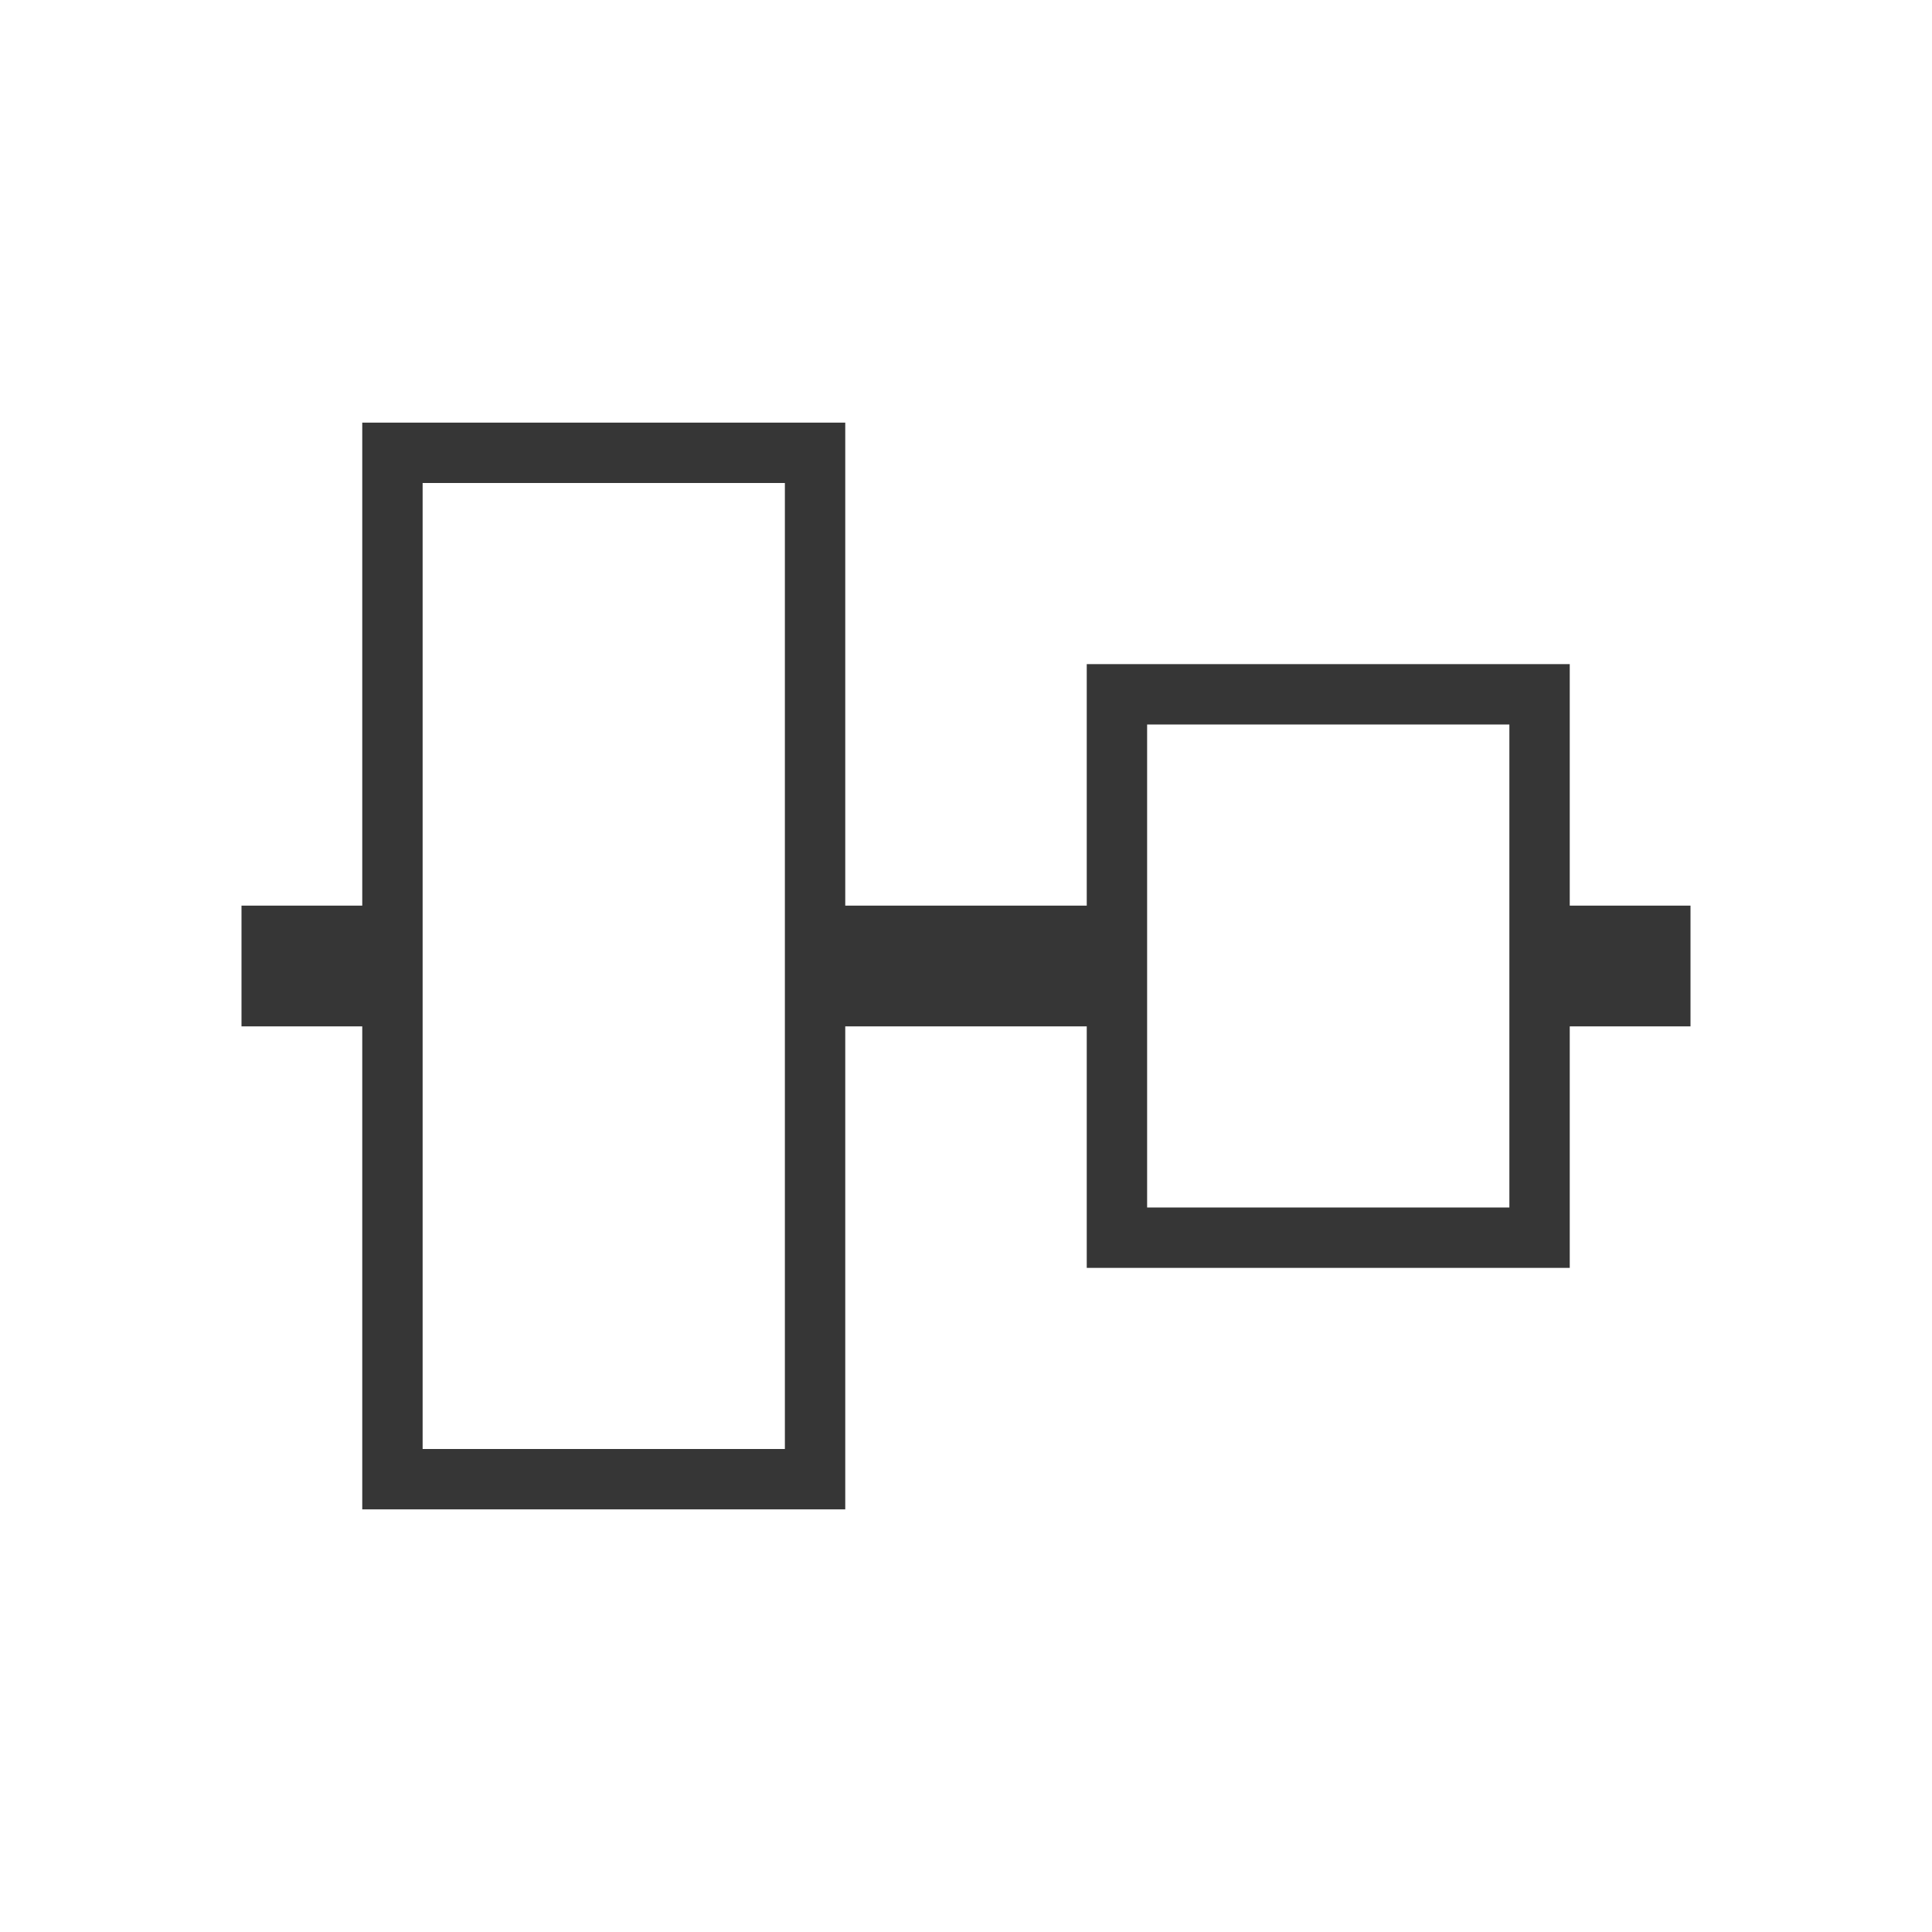
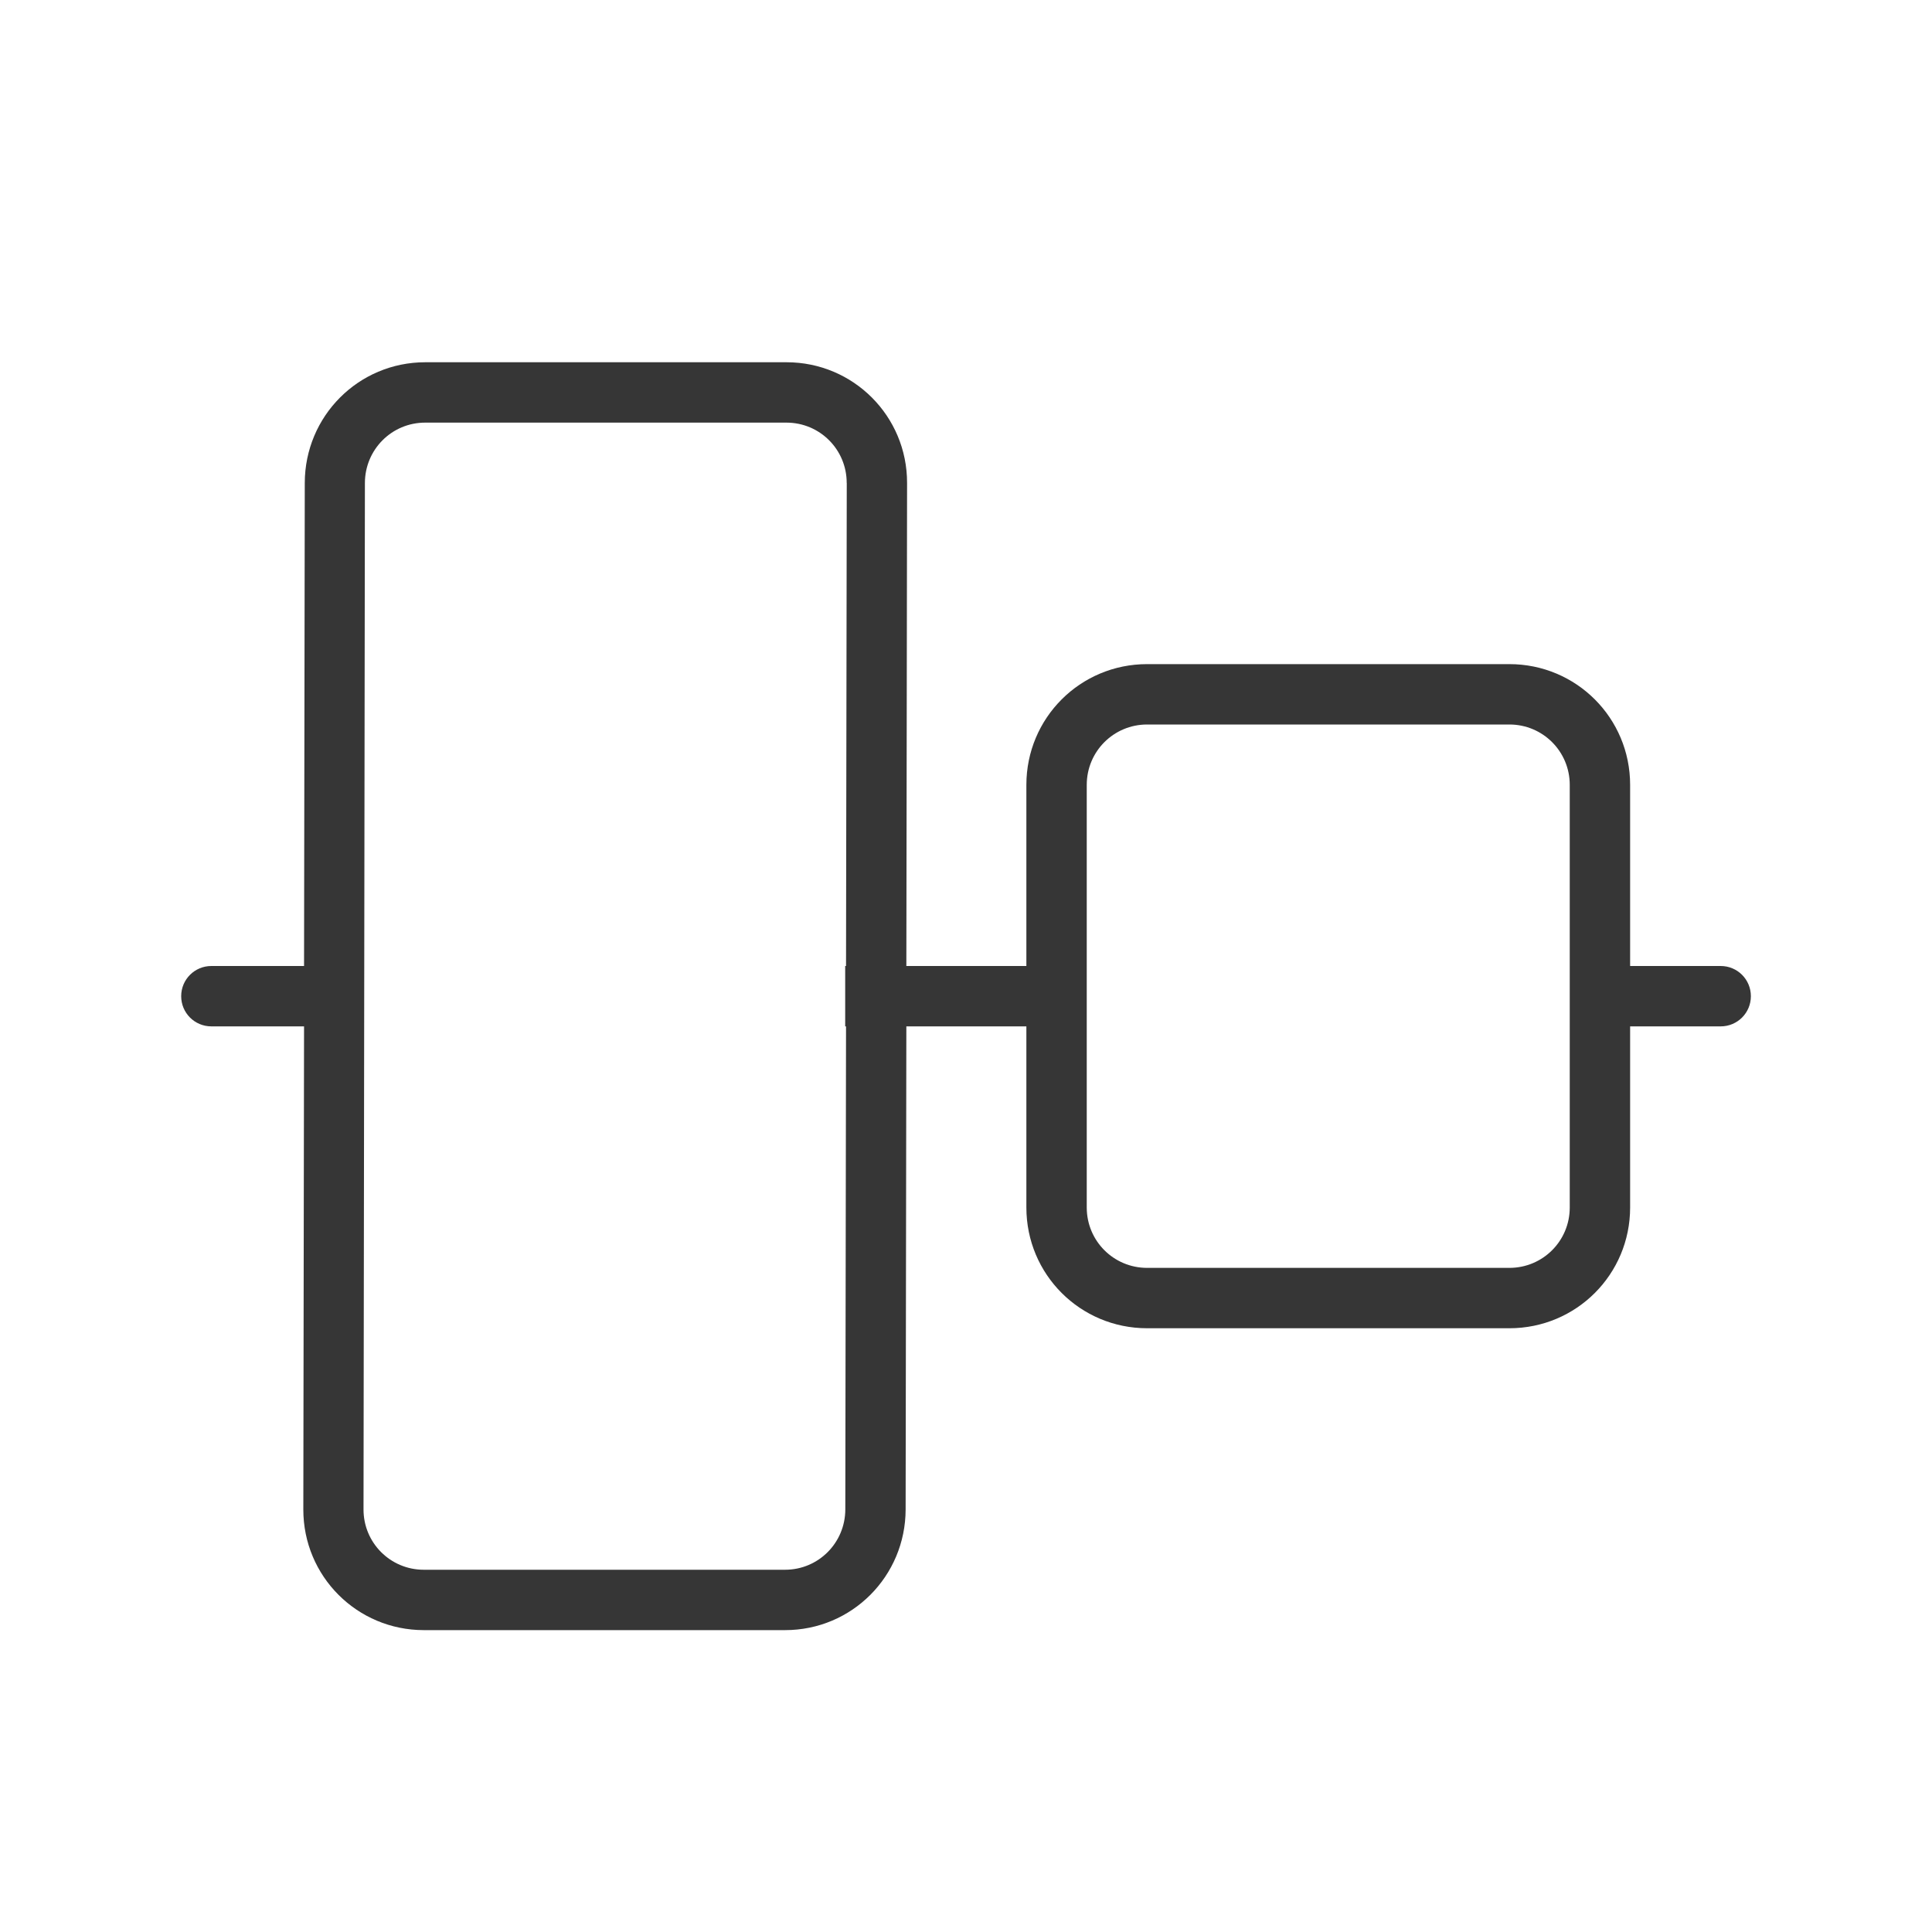
- <svg xmlns="http://www.w3.org/2000/svg" viewBox="0 0 32 32">
-   <defs id="defs3051">
-     <style type="text/css" id="current-color-scheme">
-       .ColorScheme-Text {
+ <svg xmlns="http://www.w3.org/2000/svg" version="1.1" viewBox="0 0 32 32">
+   <defs>
+     <style id="current-color-scheme" type="text/css">.ColorScheme-Text {
        color:#363636;
-       }
-       </style>
+       }</style>
  </defs>
-   <path style="fill:currentColor;fill-opacity:1;stroke:none" d="M 6 7 L 6 15 L 4 15 L 4 17 L 6 17 L 6 25 L 14 25 L 14 17 L 18 17 L 18 21 L 26 21 L 26 17 L 28 17 L 28 15 L 26 15 L 26 11 L 18 11 L 18 15 L 14 15 L 14 7 L 6 7 z M 7 8 L 13 8 L 13 24 L 7 24 L 7 8 z M 19 12 L 25 12 L 25 20 L 19 20 L 19 12 z " id="path6" class="ColorScheme-Text" />
+   <path class="ColorScheme-Text" d="m29 16.5c0-0.277-0.223-0.5-0.5-0.5h-1.5v-3c0-1.108-0.892-2-2-2h-6c-1.108 0-2 0.892-2 2v3h-1.988l0.012-8c0.002-1.108-0.891-2-1.996-2h-5.984c-1.105 0-1.995 0.892-1.996 2l-0.012 8h-1.535c-0.277 0-0.5 0.223-0.5 0.5s0.223 0.5 0.5 0.5h1.535l-0.012 8c-0.002 1.108 0.891 2 1.996 2h5.984c1.105 0 1.995-0.892 1.996-2l0.012-8h1.988v3c0 1.108 0.892 2 2 2h6c1.108 0 2-0.892 2-2v-3h1.5c0.277 0 0.5-0.223 0.5-0.5zm-3-3.5v7c0 0.554-0.446 1-1 1h-6c-0.554 0-1-0.446-1-1v-7c0-0.554 0.446-1 1-1h6c0.554 0 1 0.446 1 1zm-11.975-5-0.012 8h-0.014v1h0.014l-0.012 8c-7.6e-4 0.554-0.445 1-0.998 1h-5.984c-0.553 0-0.999-0.446-0.998-1l0.023-17c7.6e-4 -0.554 0.445-1 0.998-1h5.984c0.553 0 0.999 0.446 0.998 1z" fill="currentColor" />
</svg>
